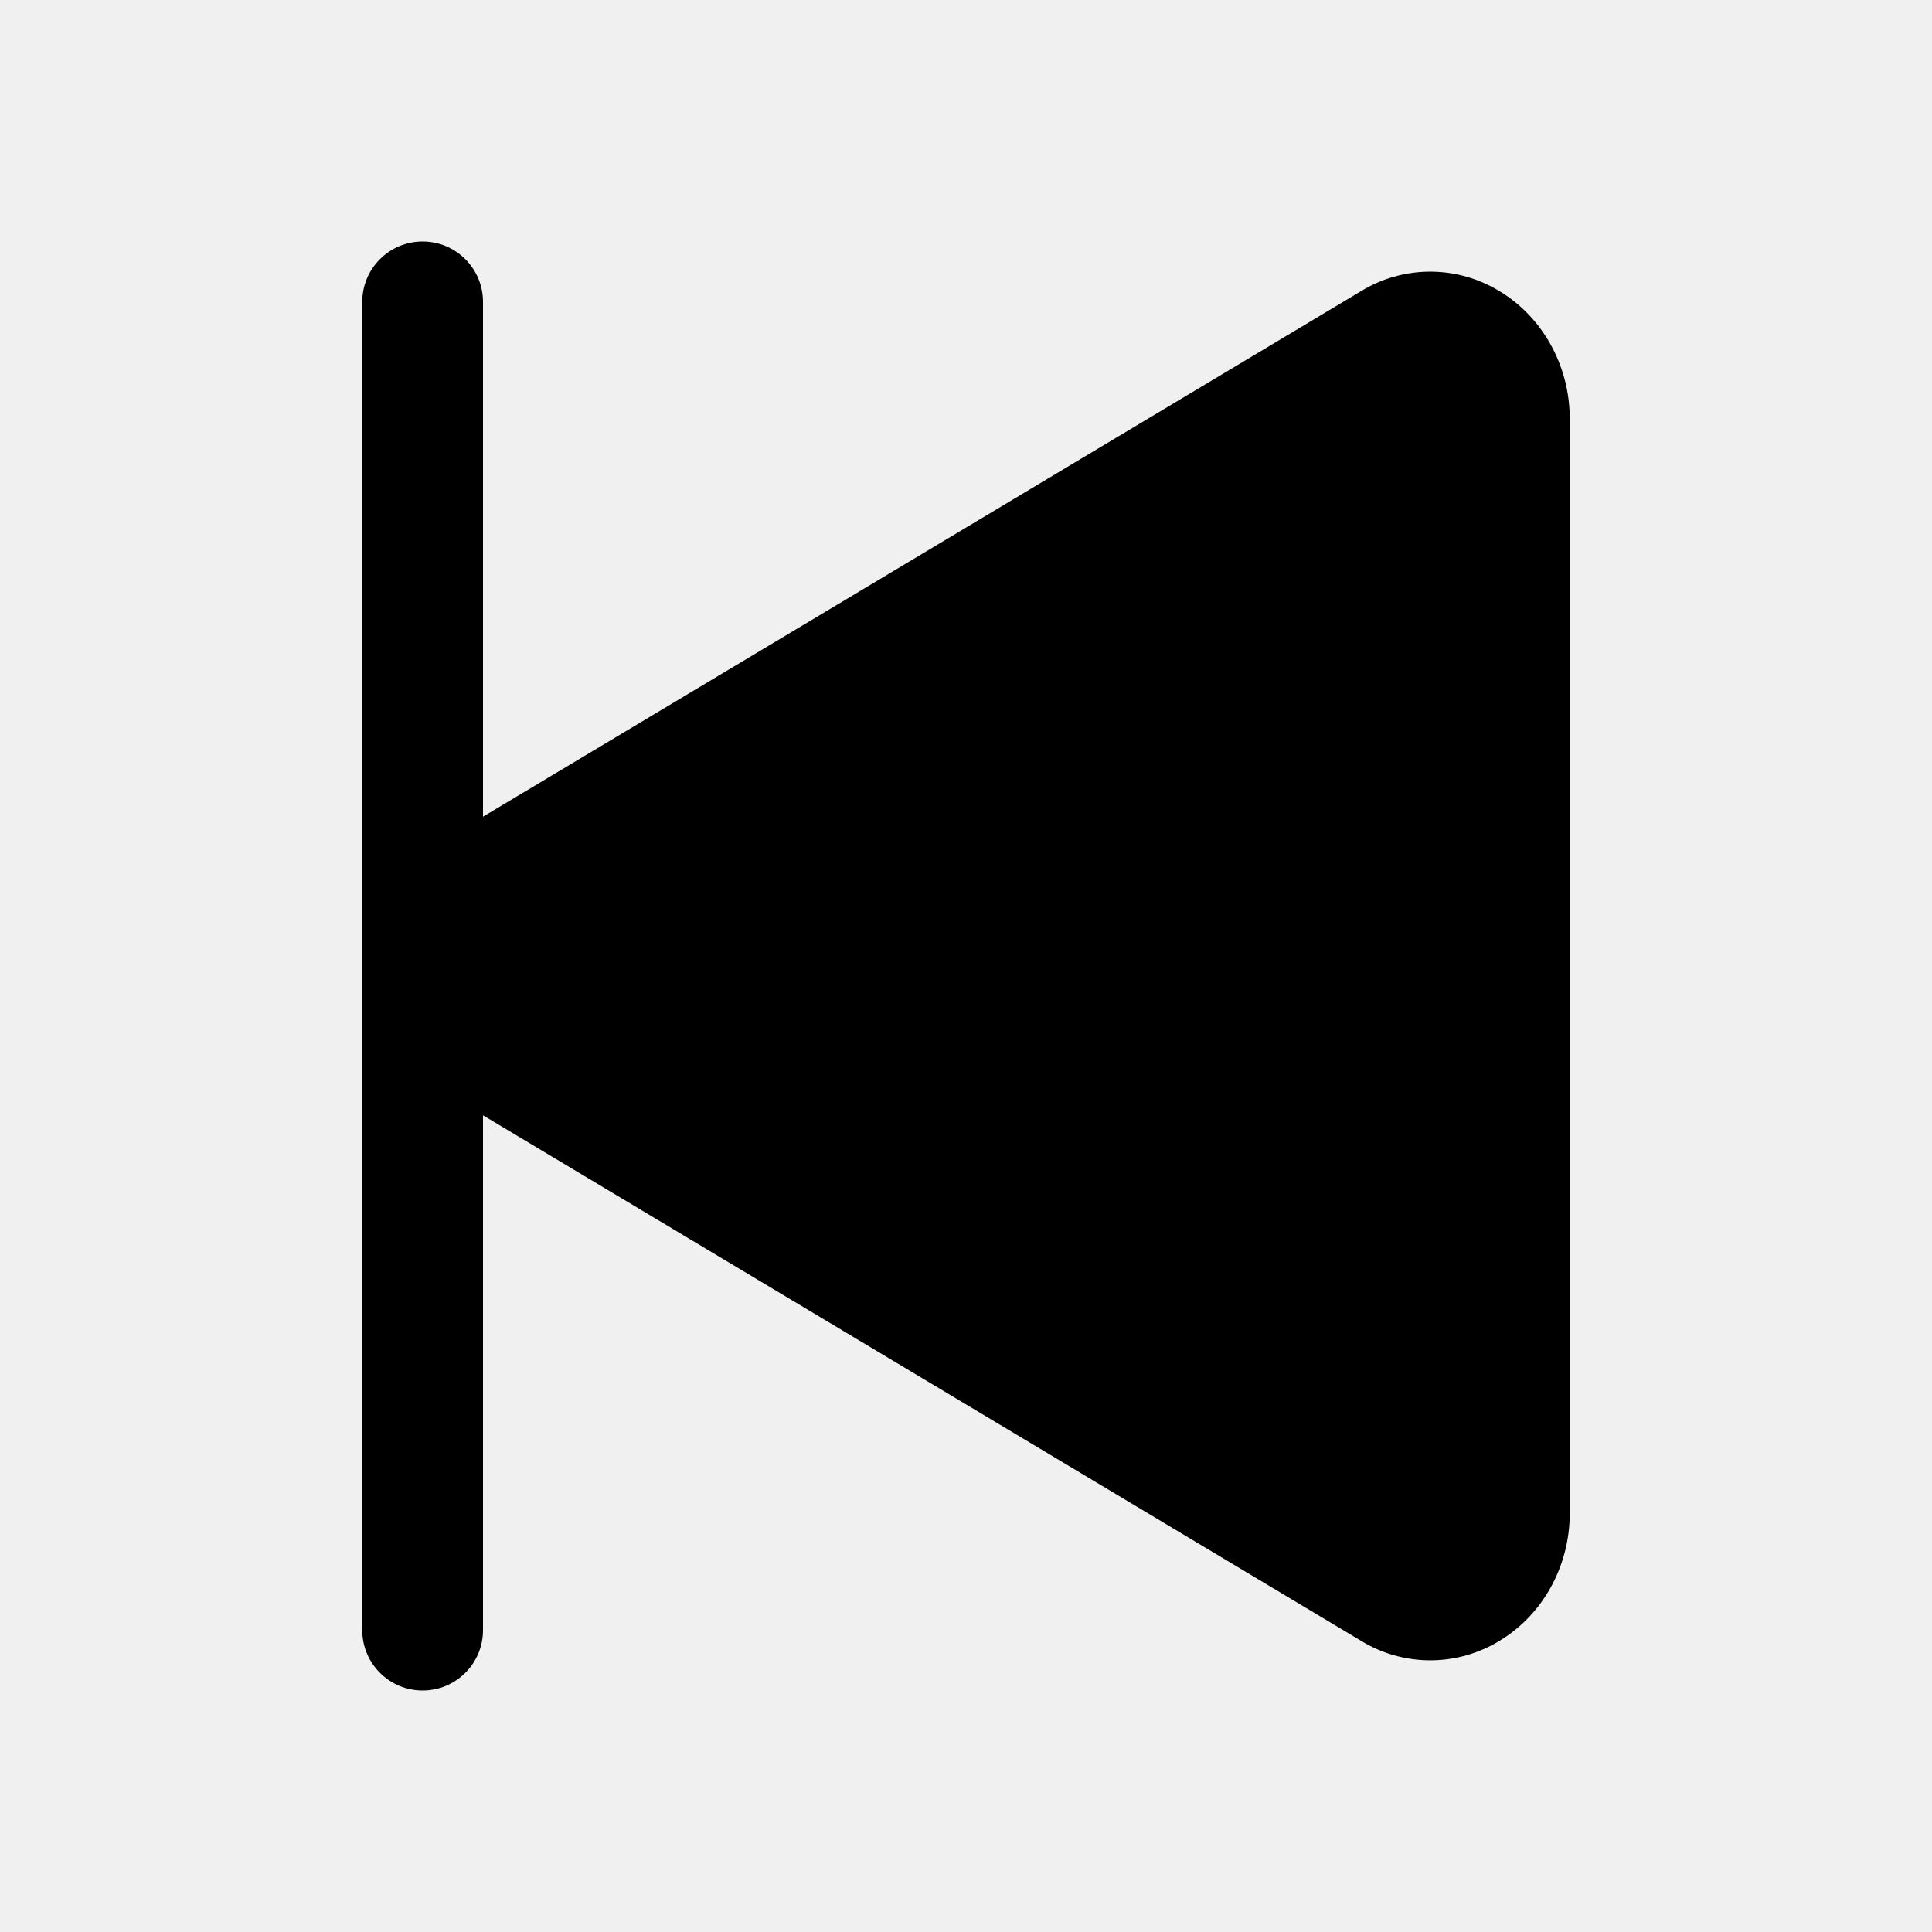
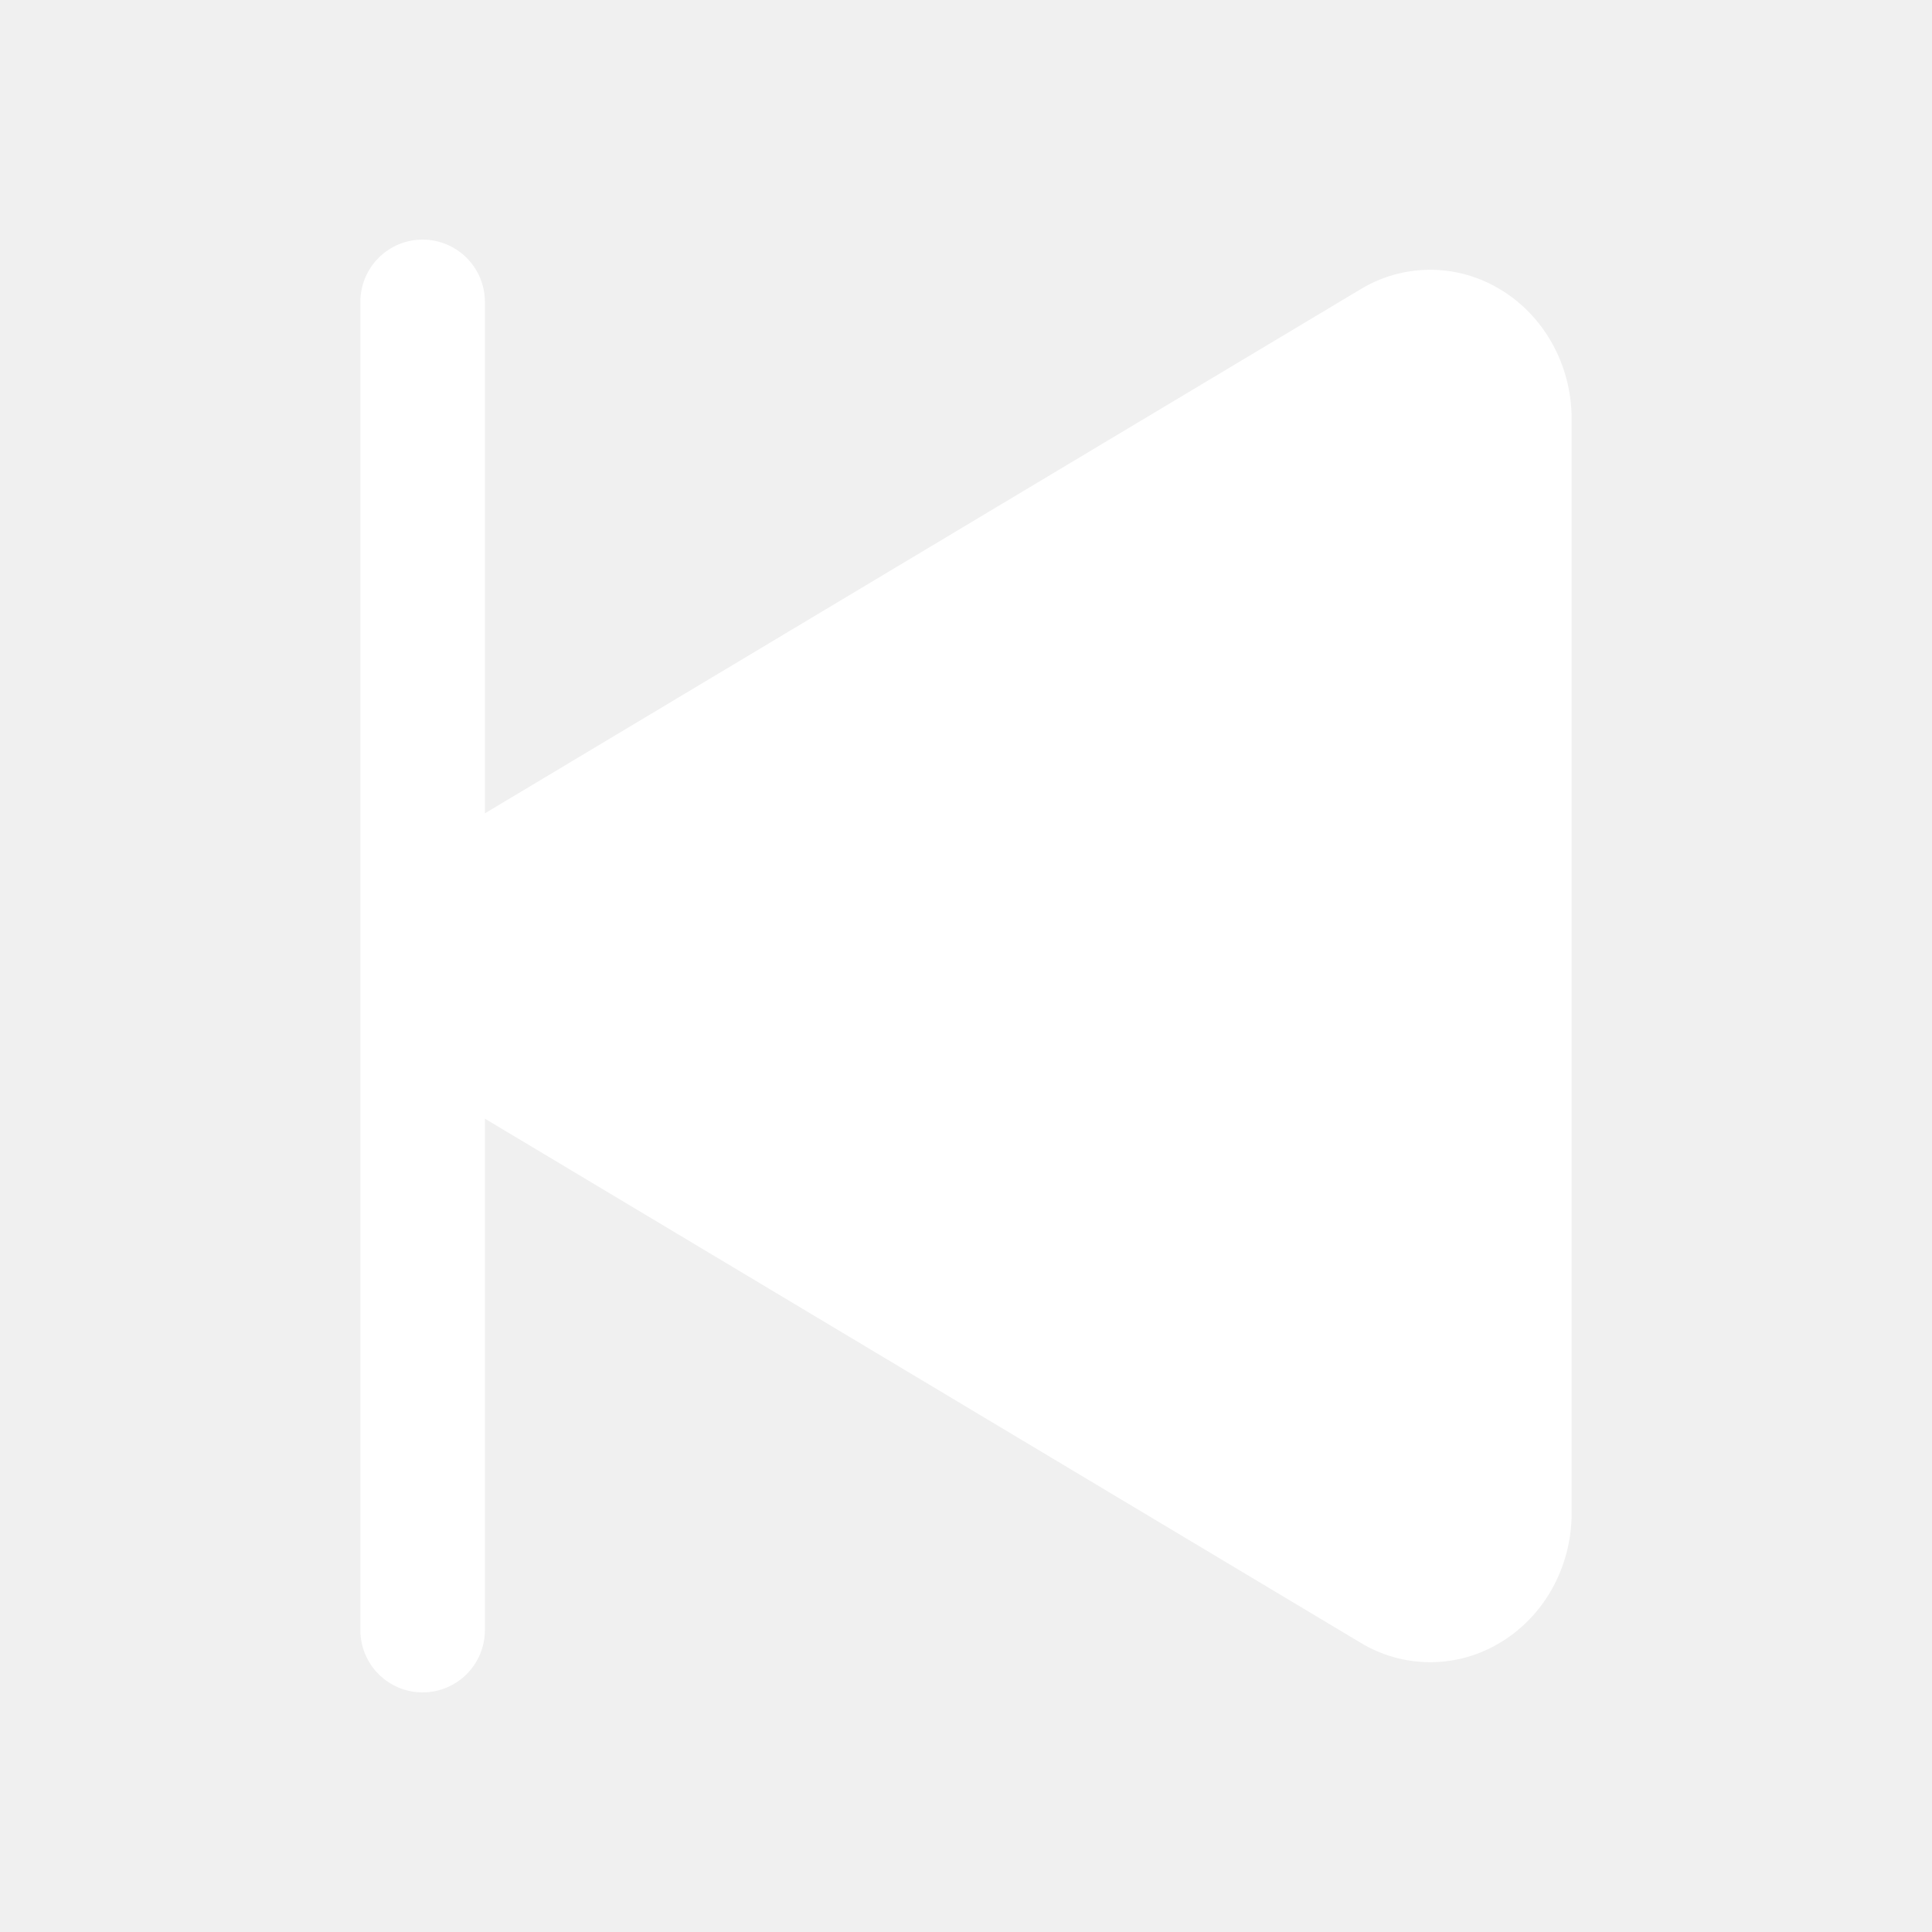
- <svg xmlns="http://www.w3.org/2000/svg" class="ionicon" viewBox="0 0 512 512">
+ <svg xmlns="http://www.w3.org/2000/svg" class="ionicon" viewBox="0 0 512 512" fill="#fff" stroke="#fff">
  <path d="M112 64a16 16 0 0116 16v136.43L360.77 77.11a35.13 35.13 0 0135.77-.44c12 6.8 19.46 20 19.46 34.33v290c0 14.37-7.46 27.53-19.46 34.33a35.14 35.14 0 01-35.77-.45L128 295.57V432a16 16 0 01-32 0V80a16 16 0 0116-16z" />
</svg>
